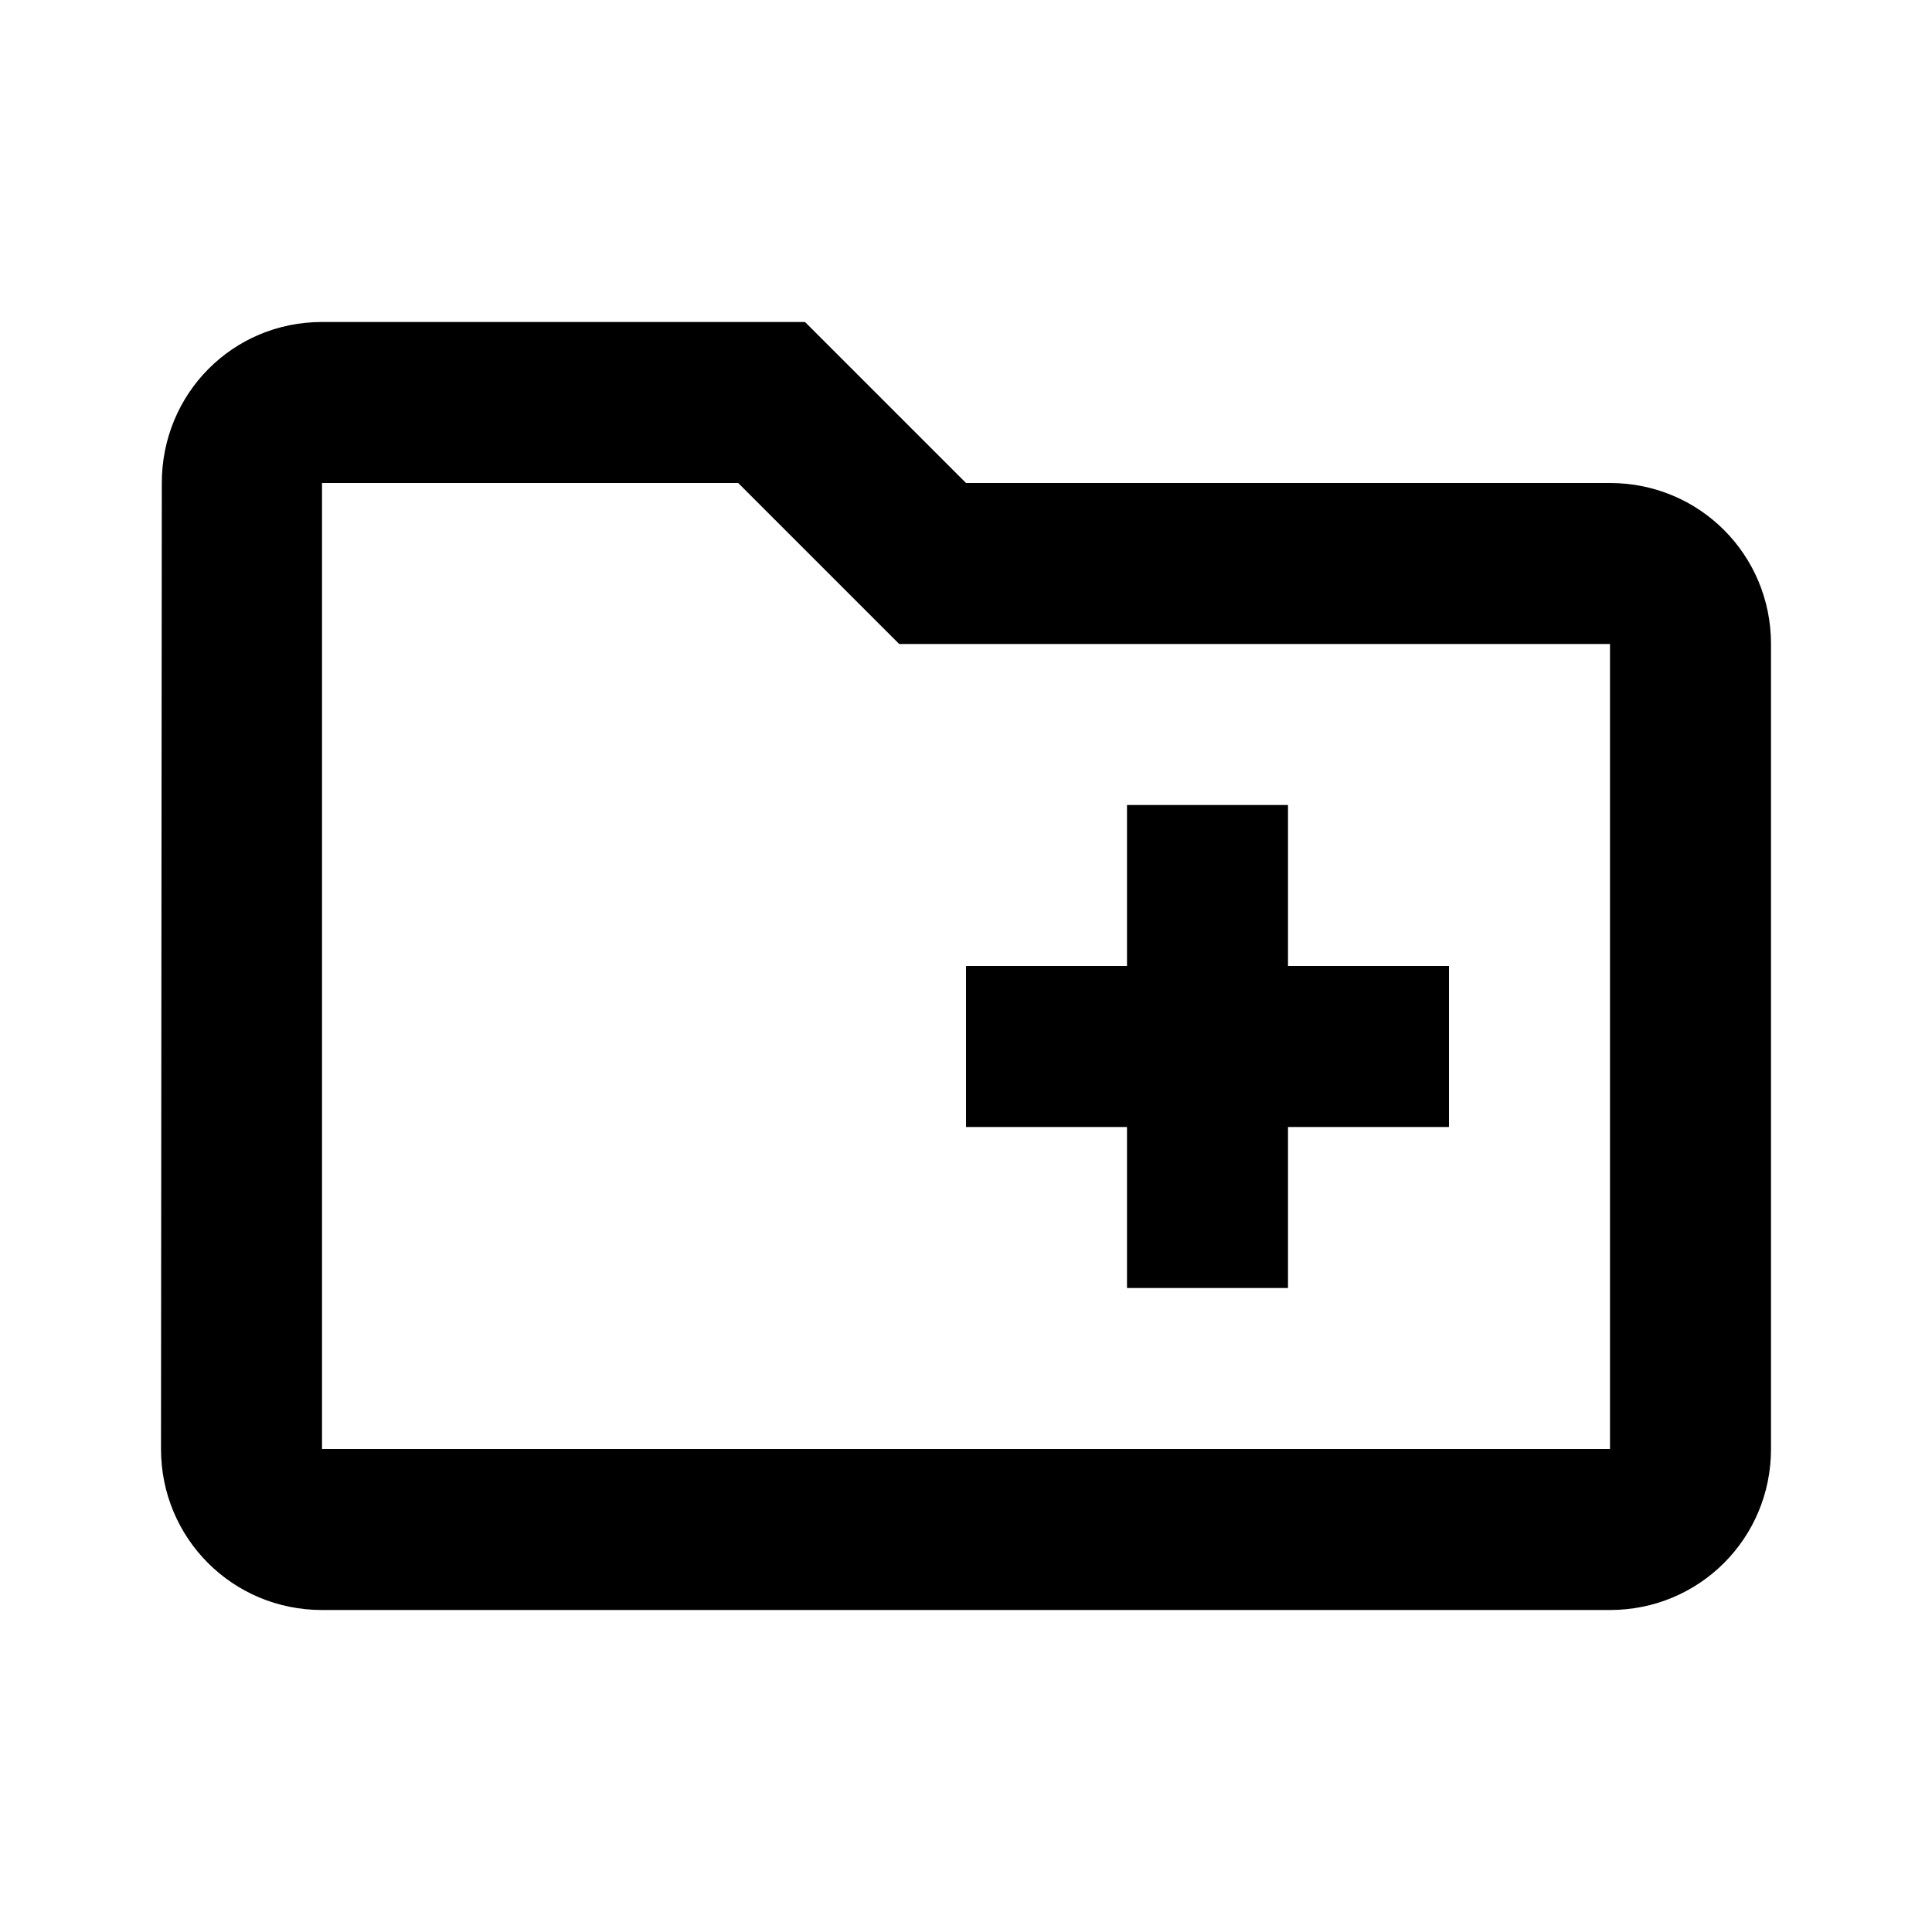
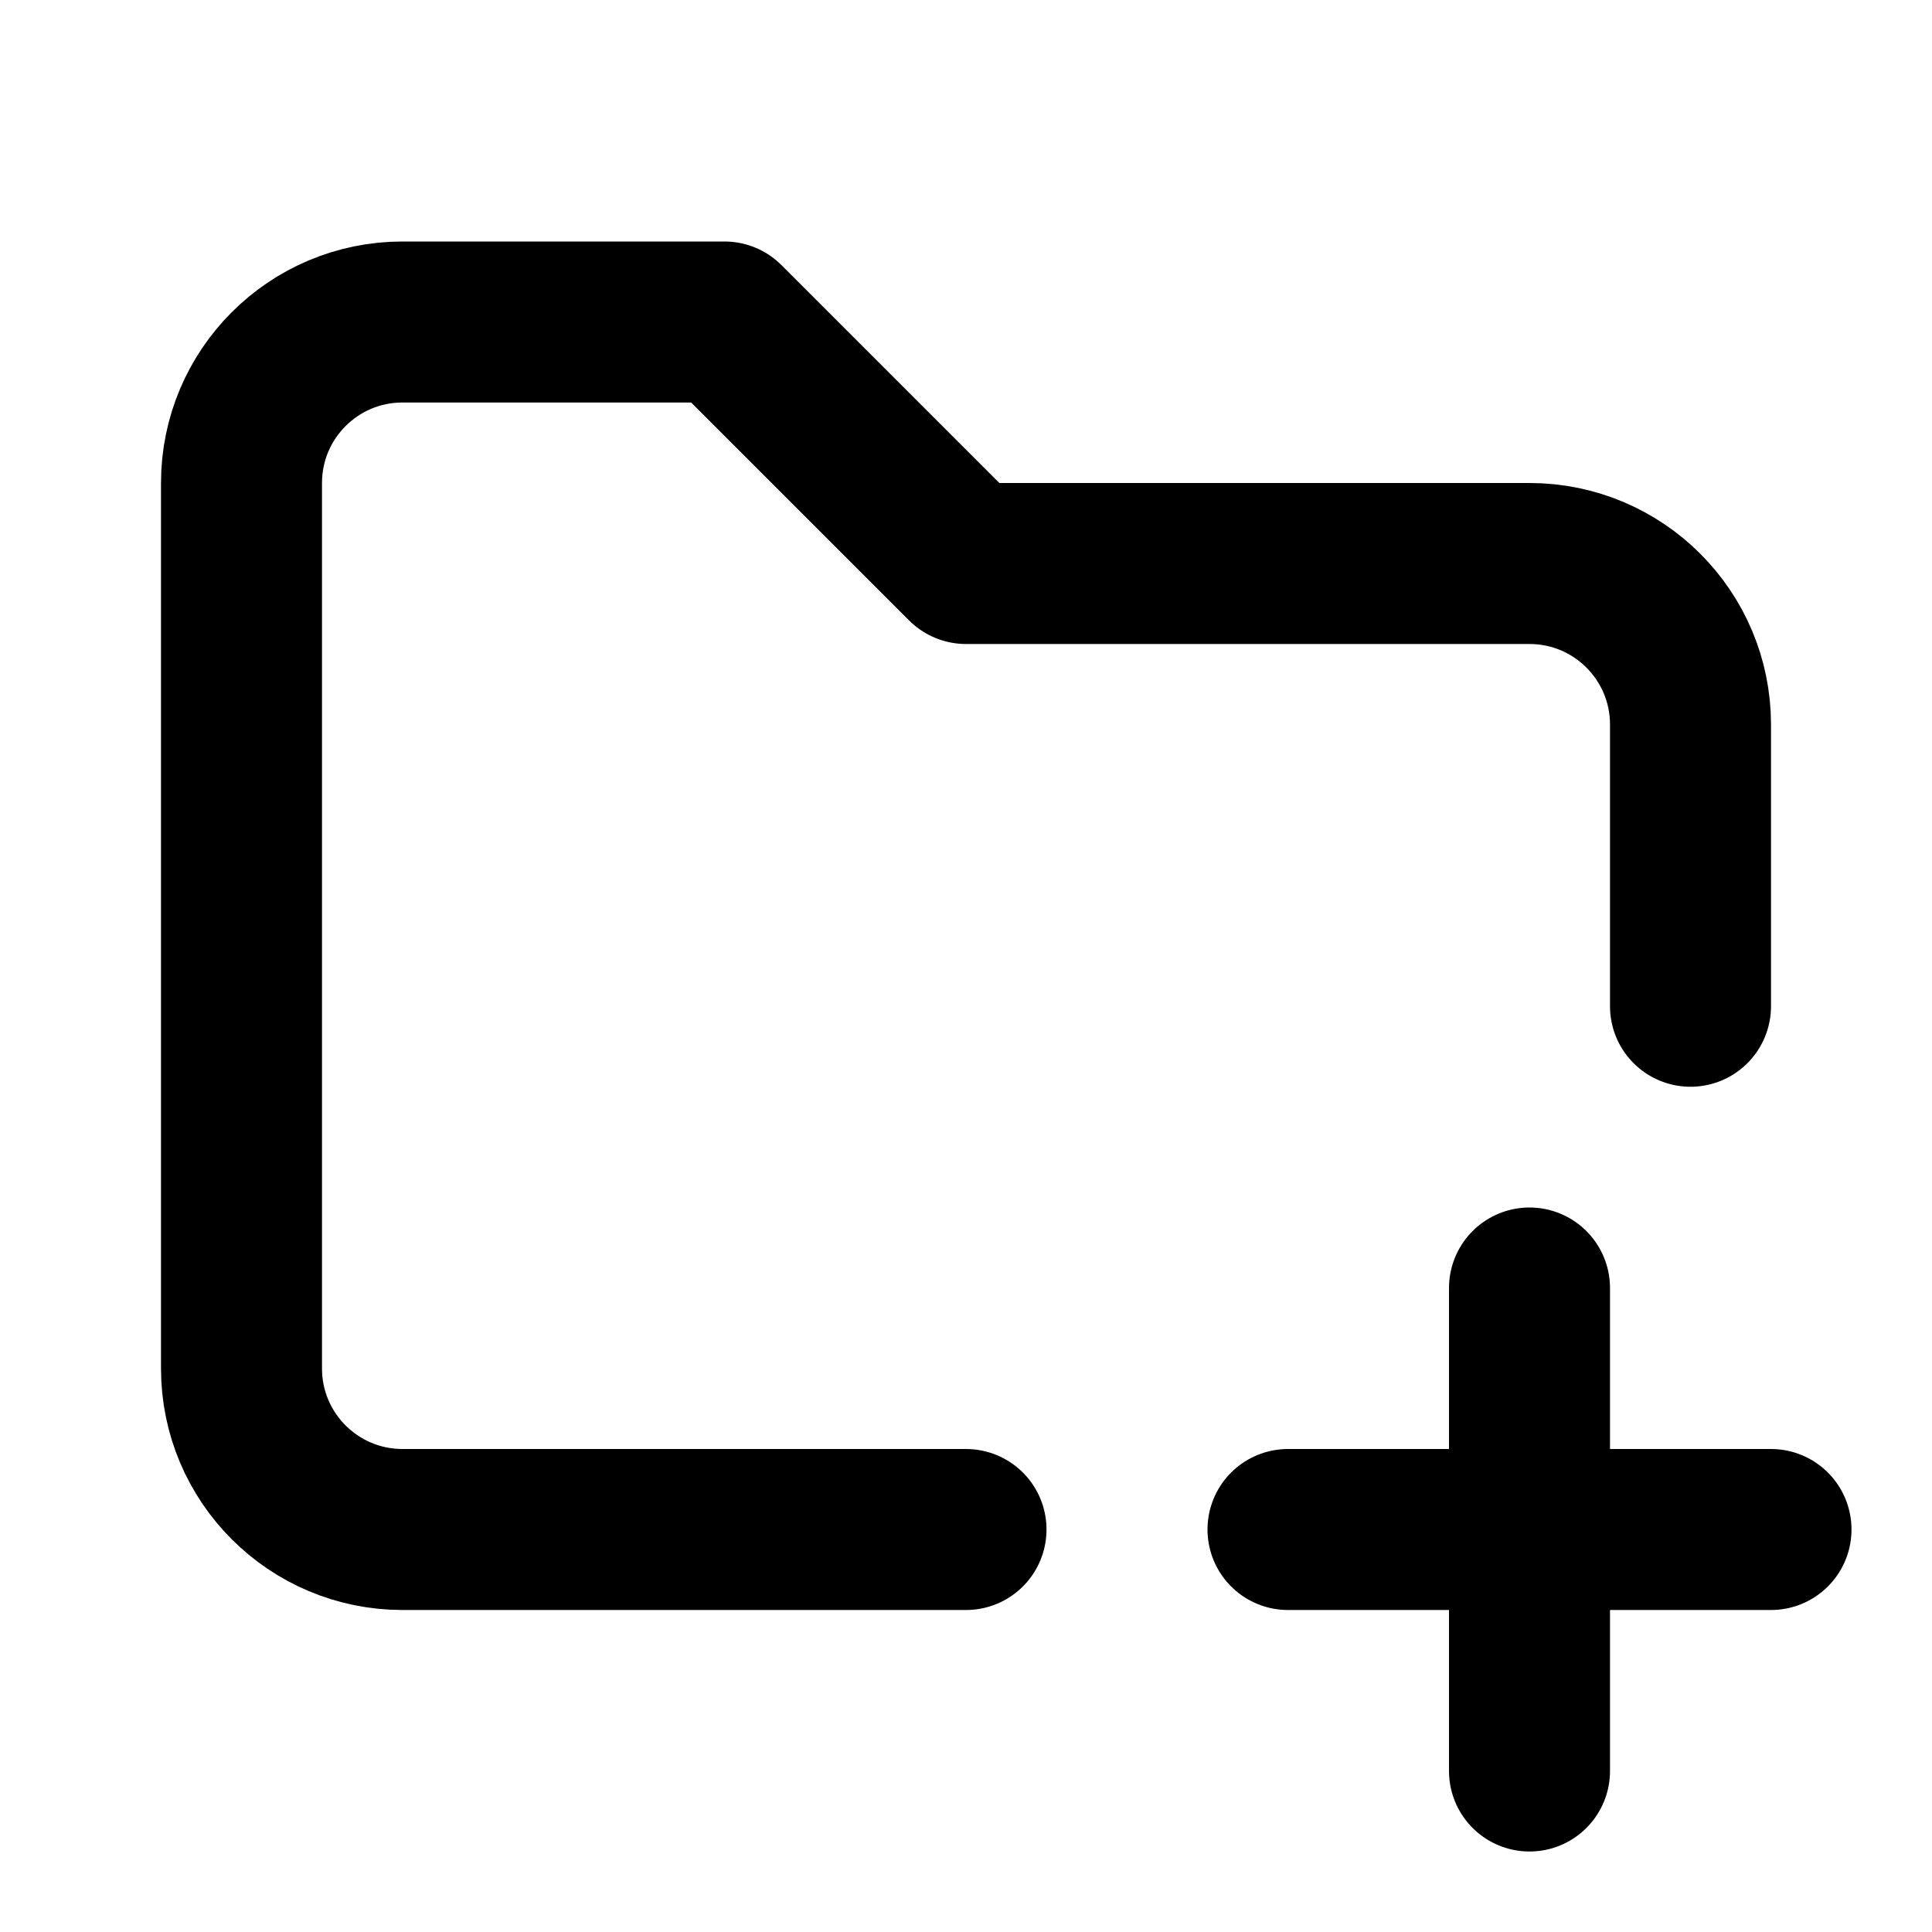
- <svg xmlns="http://www.w3.org/2000/svg" width="24" height="24" viewBox="0 0 24 24">
-   <path d="M20 6h-8l-2-2H4c-1.11 0-1.99.89-1.99 2L2 18c0 1.11.89 2 2 2h16c1.11 0 2-.89 2-2V8c0-1.11-.89-2-2-2zm0 12H4V6h5.17l2 2H20v10zm-8-4h2v2h2v-2h2v-2h-2v-2h-2v2h-2z" />
+ <svg xmlns="http://www.w3.org/2000/svg" width="24" height="24" viewBox="0 0 24 24" fill="none" stroke="currentColor" stroke-width="2" stroke-linecap="round" stroke-linejoin="round">
+   <path d="M12 19h-7a2 2 0 0 1 -2 -2v-11a2 2 0 0 1 2 -2h4l3 3h7a2 2 0 0 1 2 2v3.5" />
+   <path d="M16 19h6" />
+   <path d="M19 16v6" />
</svg>
